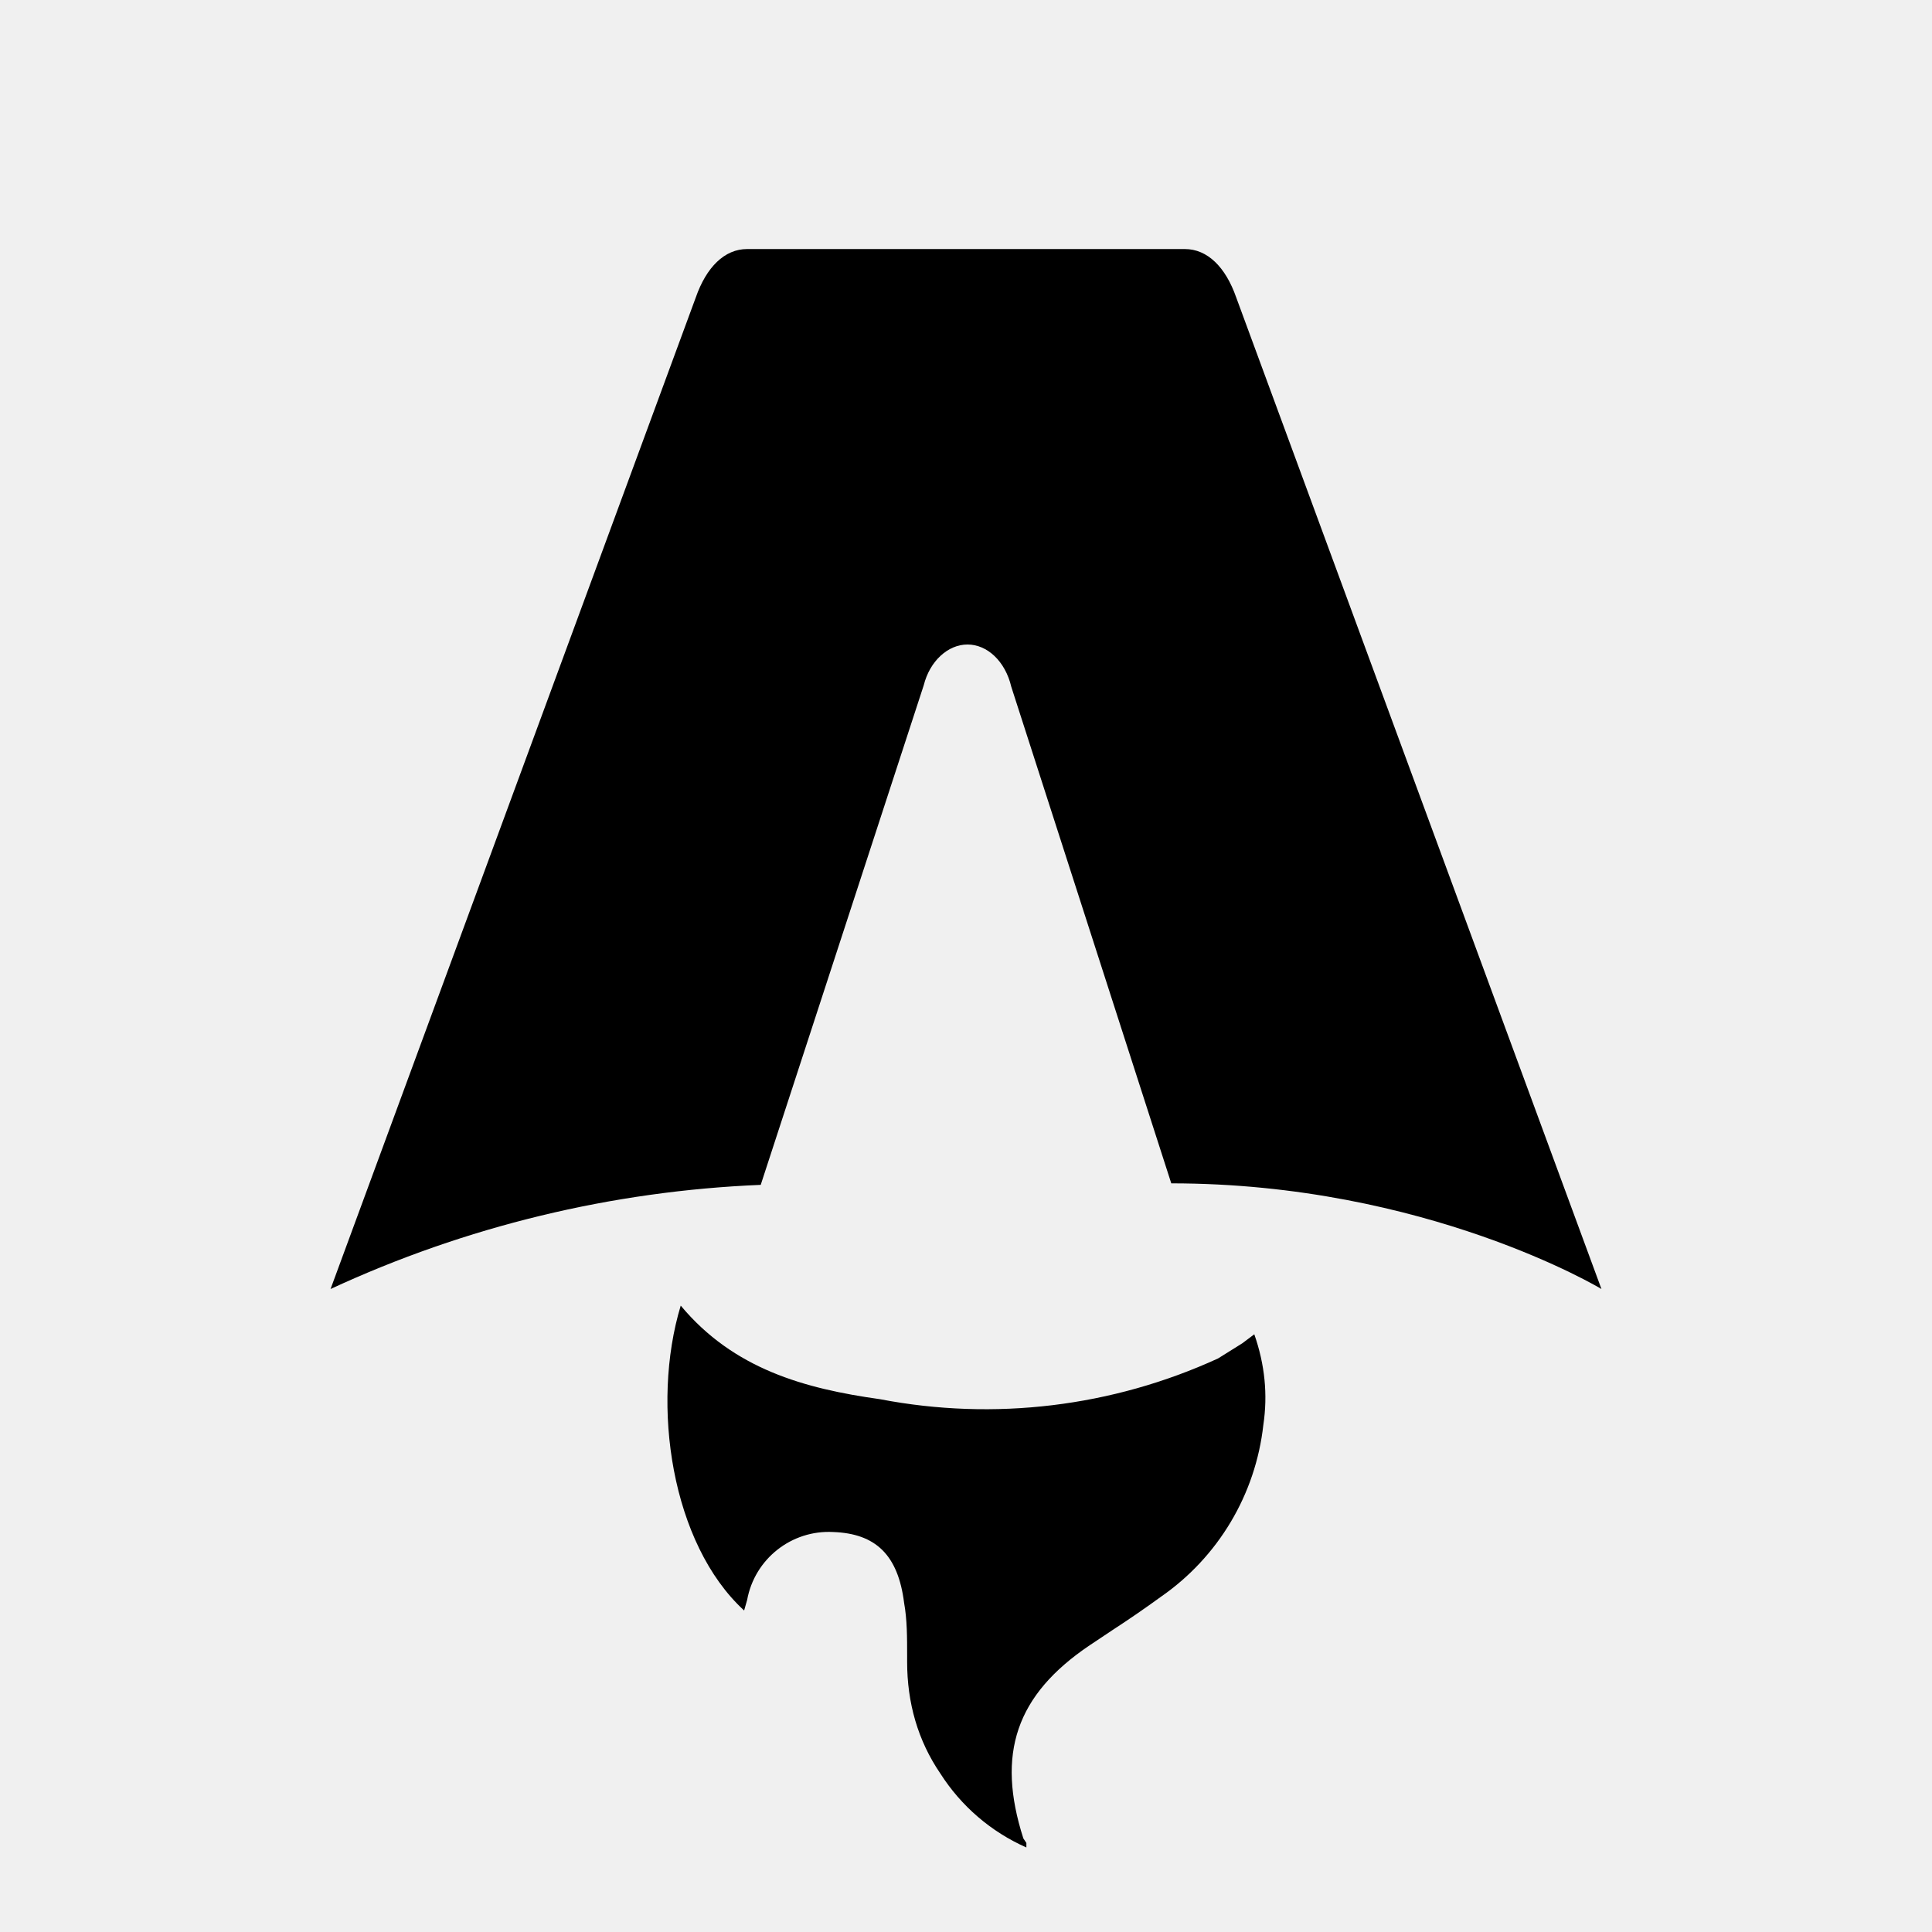
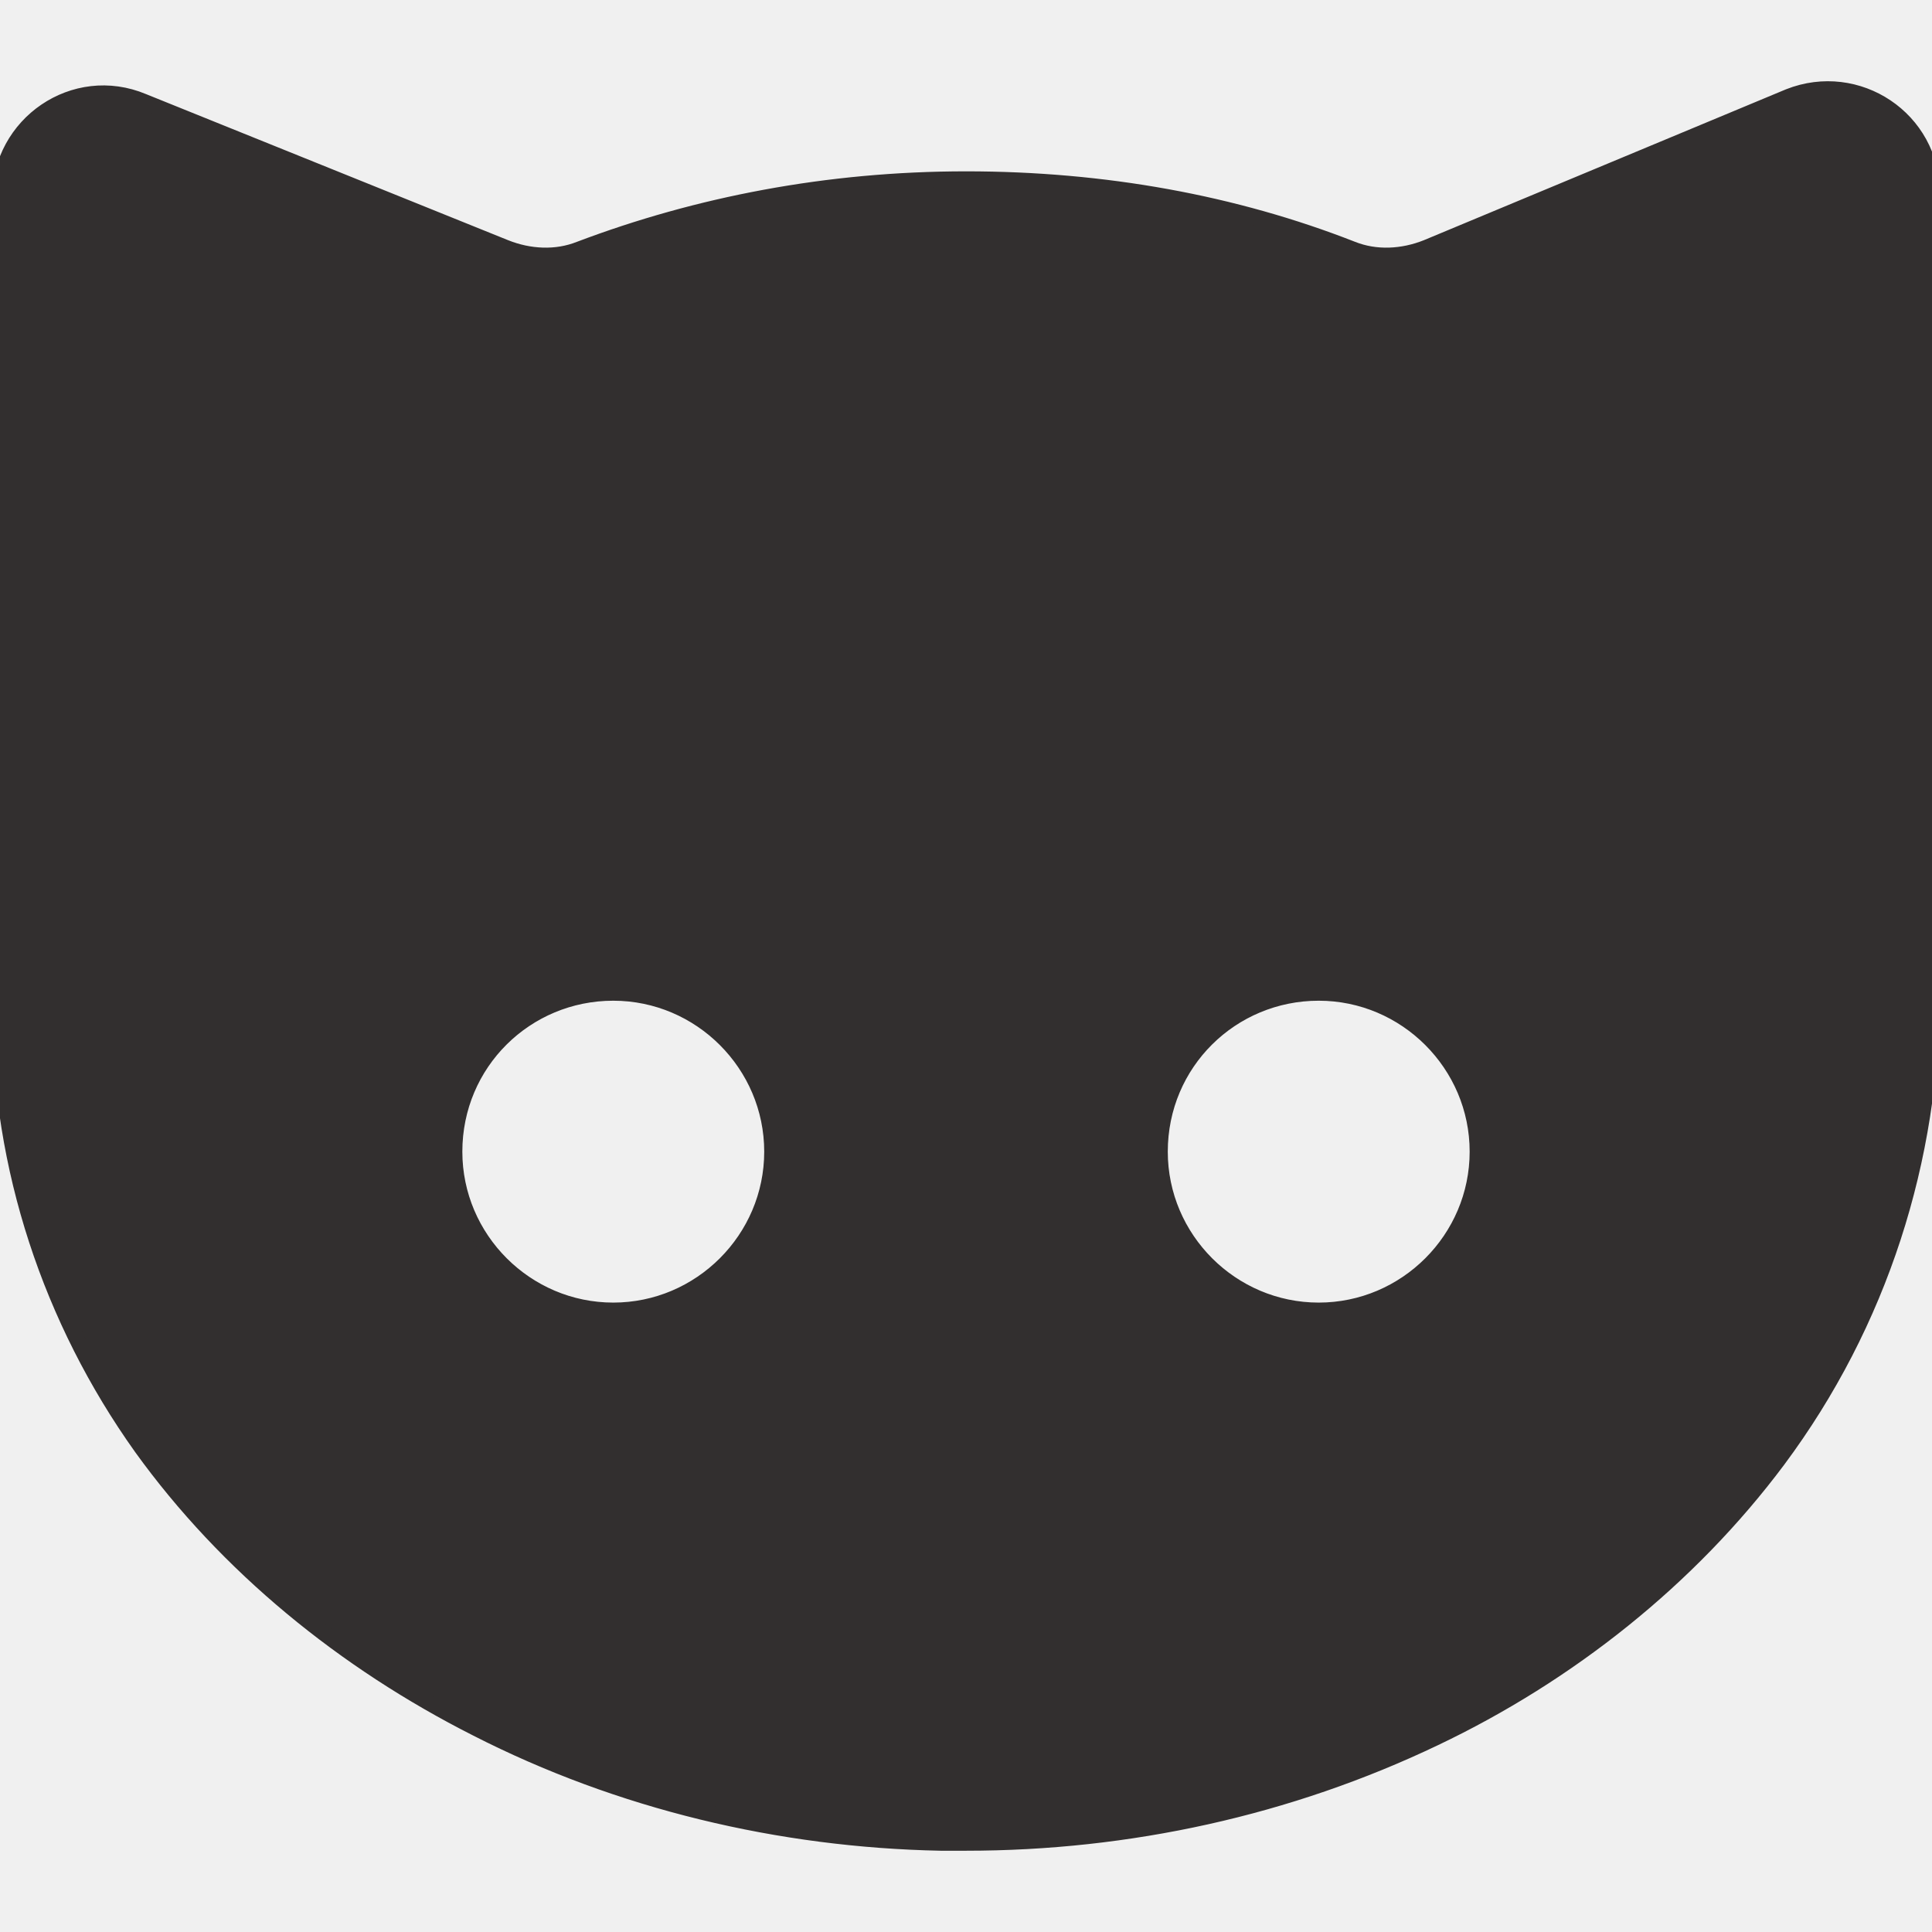
- <svg xmlns="http://www.w3.org/2000/svg" fill="none" viewBox="0 0 128 128">
-   <path d="M50.4 78.5a75.1 75.1 0 0 0-28.5 6.9l24.2-65.7c.7-2 1.9-3.2 3.4-3.2h29c1.5 0 2.7 1.2 3.4 3.2l24.2 65.7s-11.6-7-28.5-7L67 45.5c-.4-1.7-1.6-2.8-2.9-2.8-1.3 0-2.5 1.1-2.9 2.7L50.4 78.5Zm-1.1 28.2Zm-4.2-20.2c-2 6.6-.6 15.8 4.2 20.2a17.5 17.5 0 0 1 .2-.7 5.5 5.5 0 0 1 5.7-4.5c2.8.1 4.3 1.5 4.7 4.7.2 1.1.2 2.3.2 3.5v.4c0 2.7.7 5.2 2.2 7.4a13 13 0 0 0 5.7 4.9v-.3l-.2-.3c-1.8-5.6-.5-9.5 4.4-12.8l1.5-1a73 73 0 0 0 3.2-2.2 16 16 0 0 0 6.8-11.4c.3-2 .1-4-.6-6l-.8.6-1.6 1a37 37 0 0 1-22.4 2.7c-5-.7-9.7-2-13.2-6.2Z" />
-   <style>
-         path { fill: #000; }
-         @media (prefers-color-scheme: dark) {
-             path { fill: #FFF; }
-         }
-     </style>
+ <svg xmlns="http://www.w3.org/2000/svg" fill="#322f2f" version="1.1" id="Capa_1" width="800px" height="800px" viewBox="0 0 121.6 121.6" xml:space="preserve" stroke="#322f2f">
+   <g id="SVGRepo_bgCarrier" stroke-width="0" />
+   <g id="SVGRepo_tracerCarrier" stroke-linecap="round" stroke-linejoin="round" />
+   <g id="SVGRepo_iconCarrier">
+     <g>
+       <path d="M30,108.785c9,4.601,19.1,7,29.2,7.2c0.5,0,1.1,0,1.6,0c10.2,0,20.3-2.2,29.5-6.6c8.399-4,16-10,21.601-17.5 c6.399-8.601,9.699-18.9,9.699-29.601c0-6.8,0-13.5,0-20.3c0-7.4,0-14.7,0-22.1c0-2.6,0-5.2,0-7.7c0-4.7-4.699-7.8-9-6.1l-22.8,9.5 c-1.5,0.6-3.2,0.7-4.7,0.1c-7.4-2.9-15.6-4.4-24.3-4.4s-16.9,1.6-24.3,4.4c-1.5,0.6-3.2,0.5-4.7-0.1L9,6.385c-4.3-1.8-9,1.4-9,6.1 c0,3.5,0,7.1,0,10.6c0,7.3,0,14.6,0,22c0,6.2,0,12.3,0,18.5c0,9.9,3.2,19.5,8.9,27.5C14.3,98.585,21.7,104.585,30,108.785z M83,62.485c5.5,0,10,4.5,10,10s-4.5,10-10,10s-10-4.5-10-10C73,66.886,77.5,62.485,83,62.485z M38.6,62.485c5.5,0,10,4.5,10,10 s-4.5,10-10,10s-10-4.5-10-10C28.6,66.886,33.1,62.485,38.6,62.485z" />
+     </g>
+   </g>
</svg>
